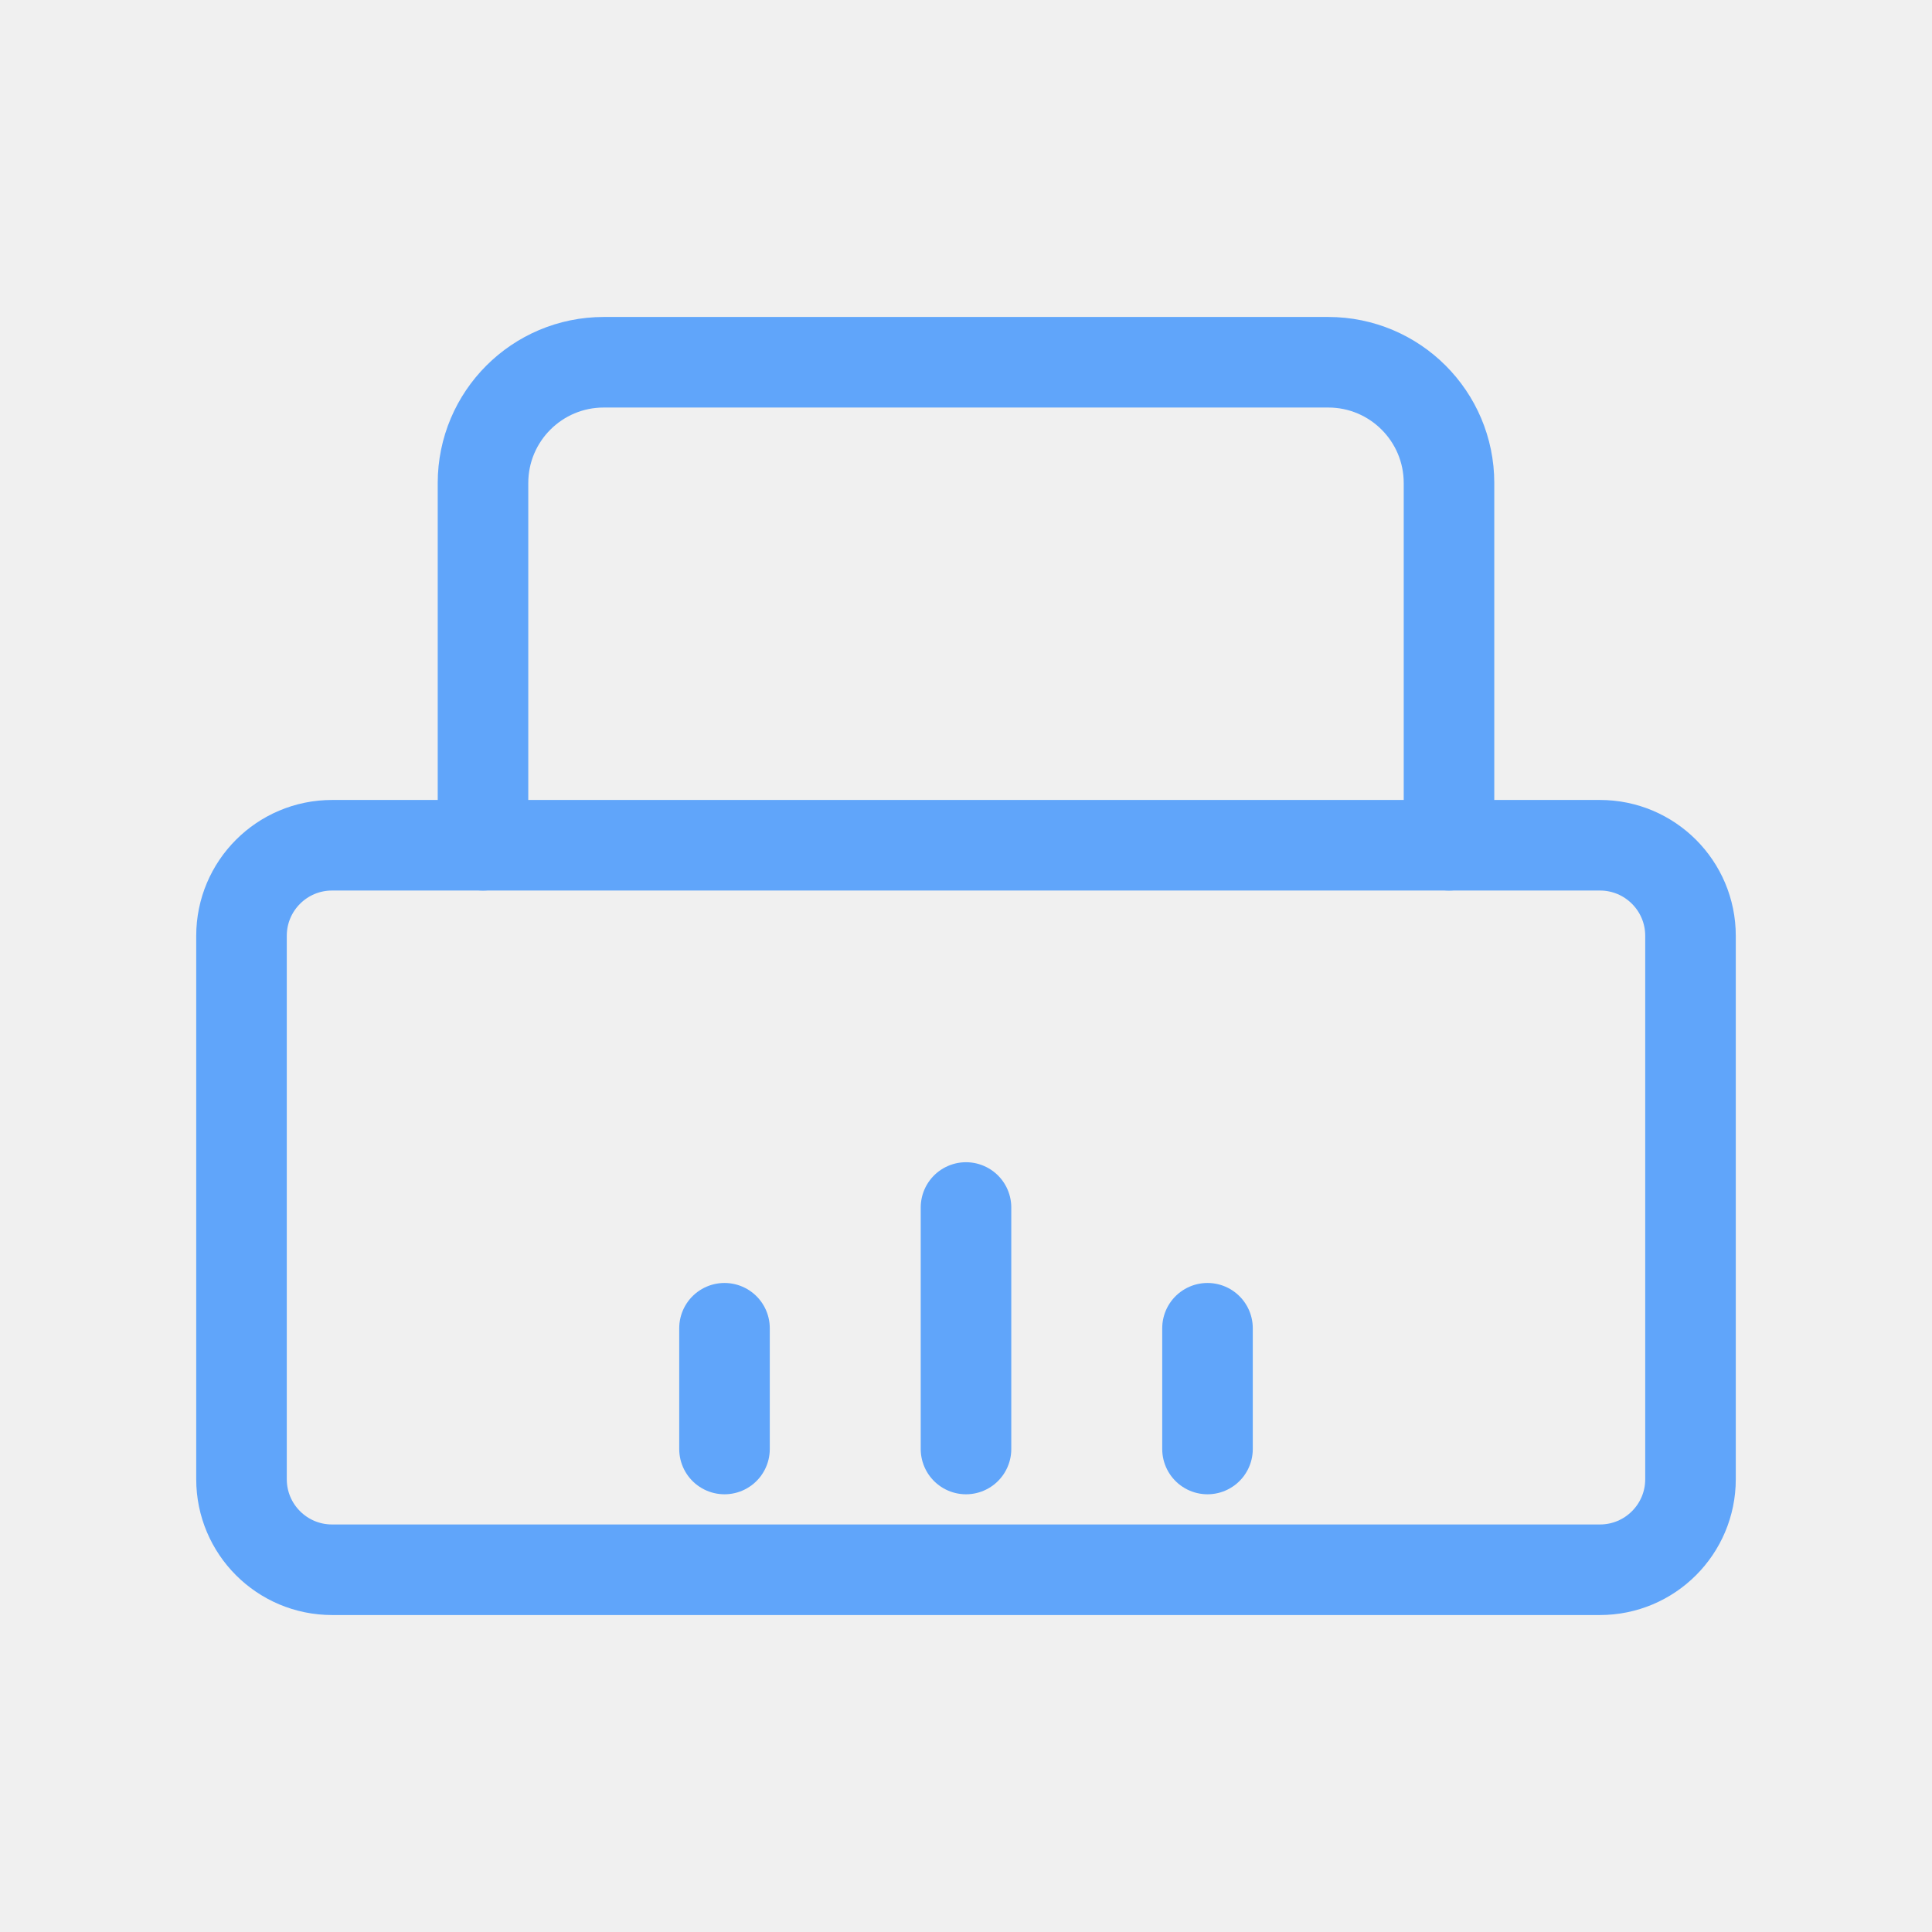
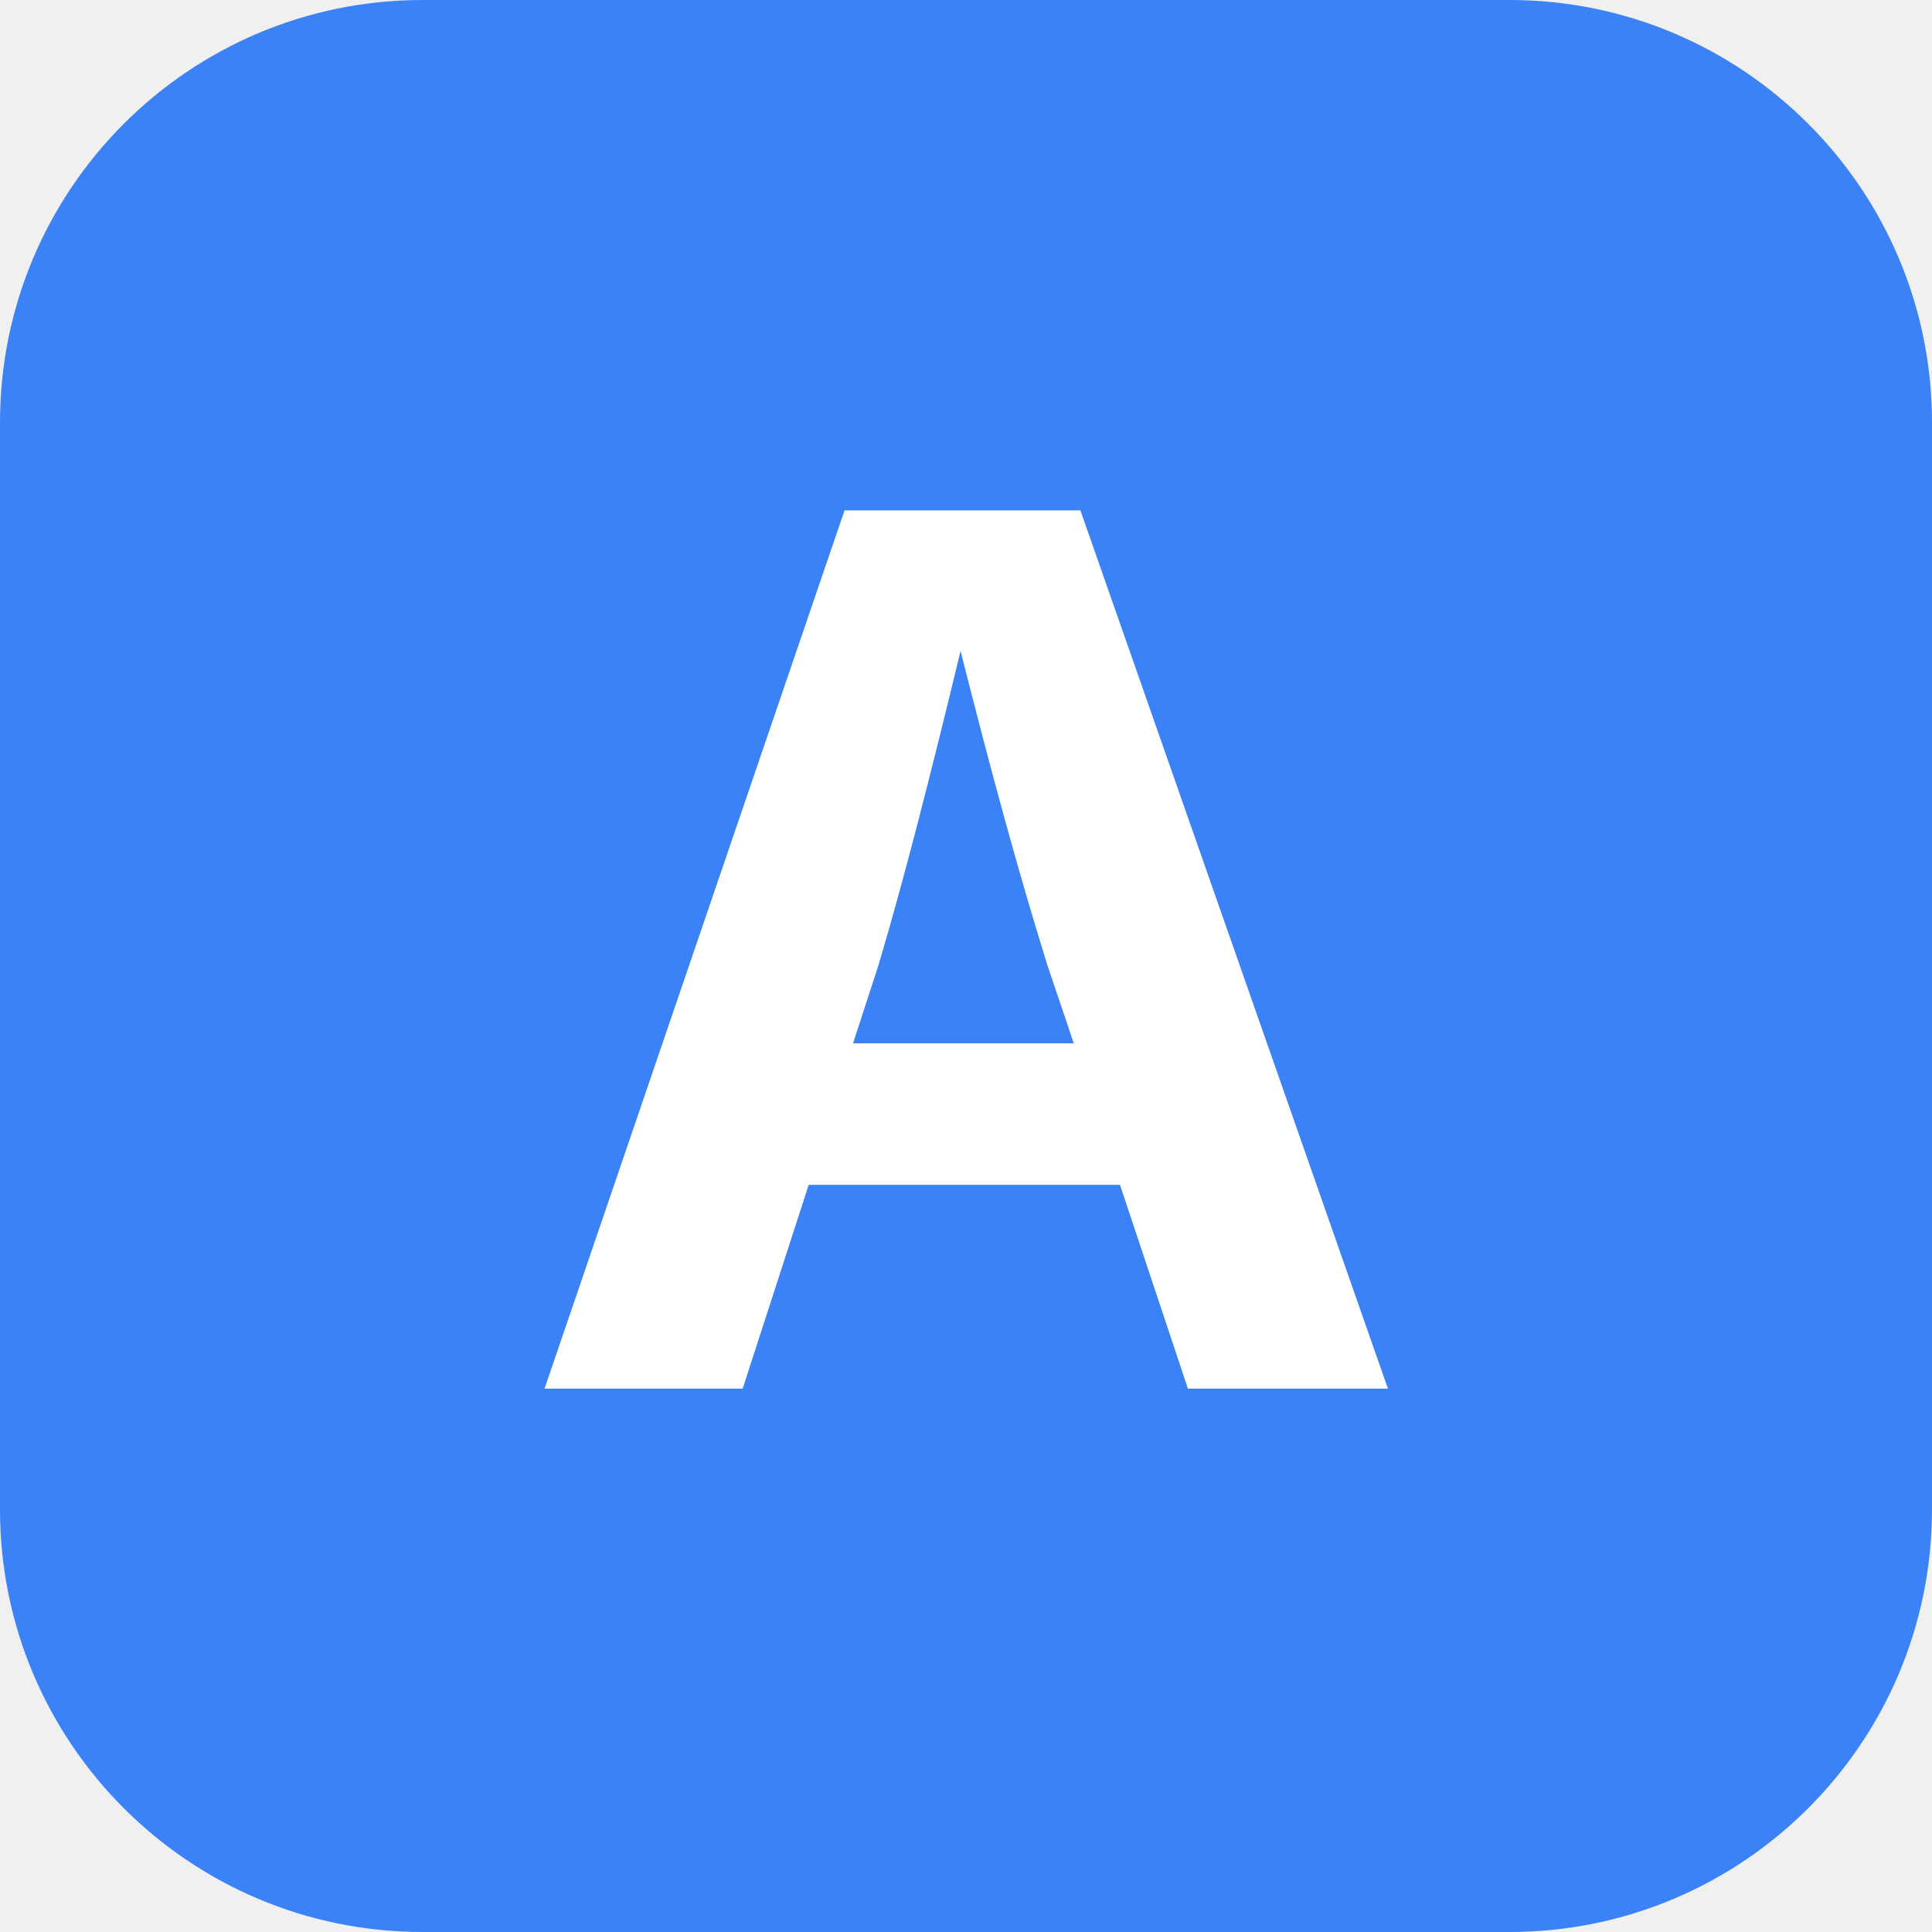
- <svg xmlns="http://www.w3.org/2000/svg" viewBox="0 0 32 32" fill="none" stroke="#60a5fa" stroke-width="1.5" stroke-linecap="round" stroke-linejoin="round">
-   <rect x="4" y="14" width="24" height="12" rx="1.5" />
-   <path d="M8 14V8a2 2 0 0 1 2-2h12a2 2 0 0 1 2 2v6" />
-   <path d="M12 22v2M20 22v2M16 20v4" />
+ <svg xmlns="http://www.w3.org/2000/svg" width="32" height="32" viewBox="0 0 32 32">
+   <rect width="32" height="32" rx="7" fill="#3B82F6" />
+   <text x="16" y="23" text-anchor="middle" font-family="system-ui,-apple-system,sans-serif" font-size="20" font-weight="700" fill="white">A</text>
</svg>
